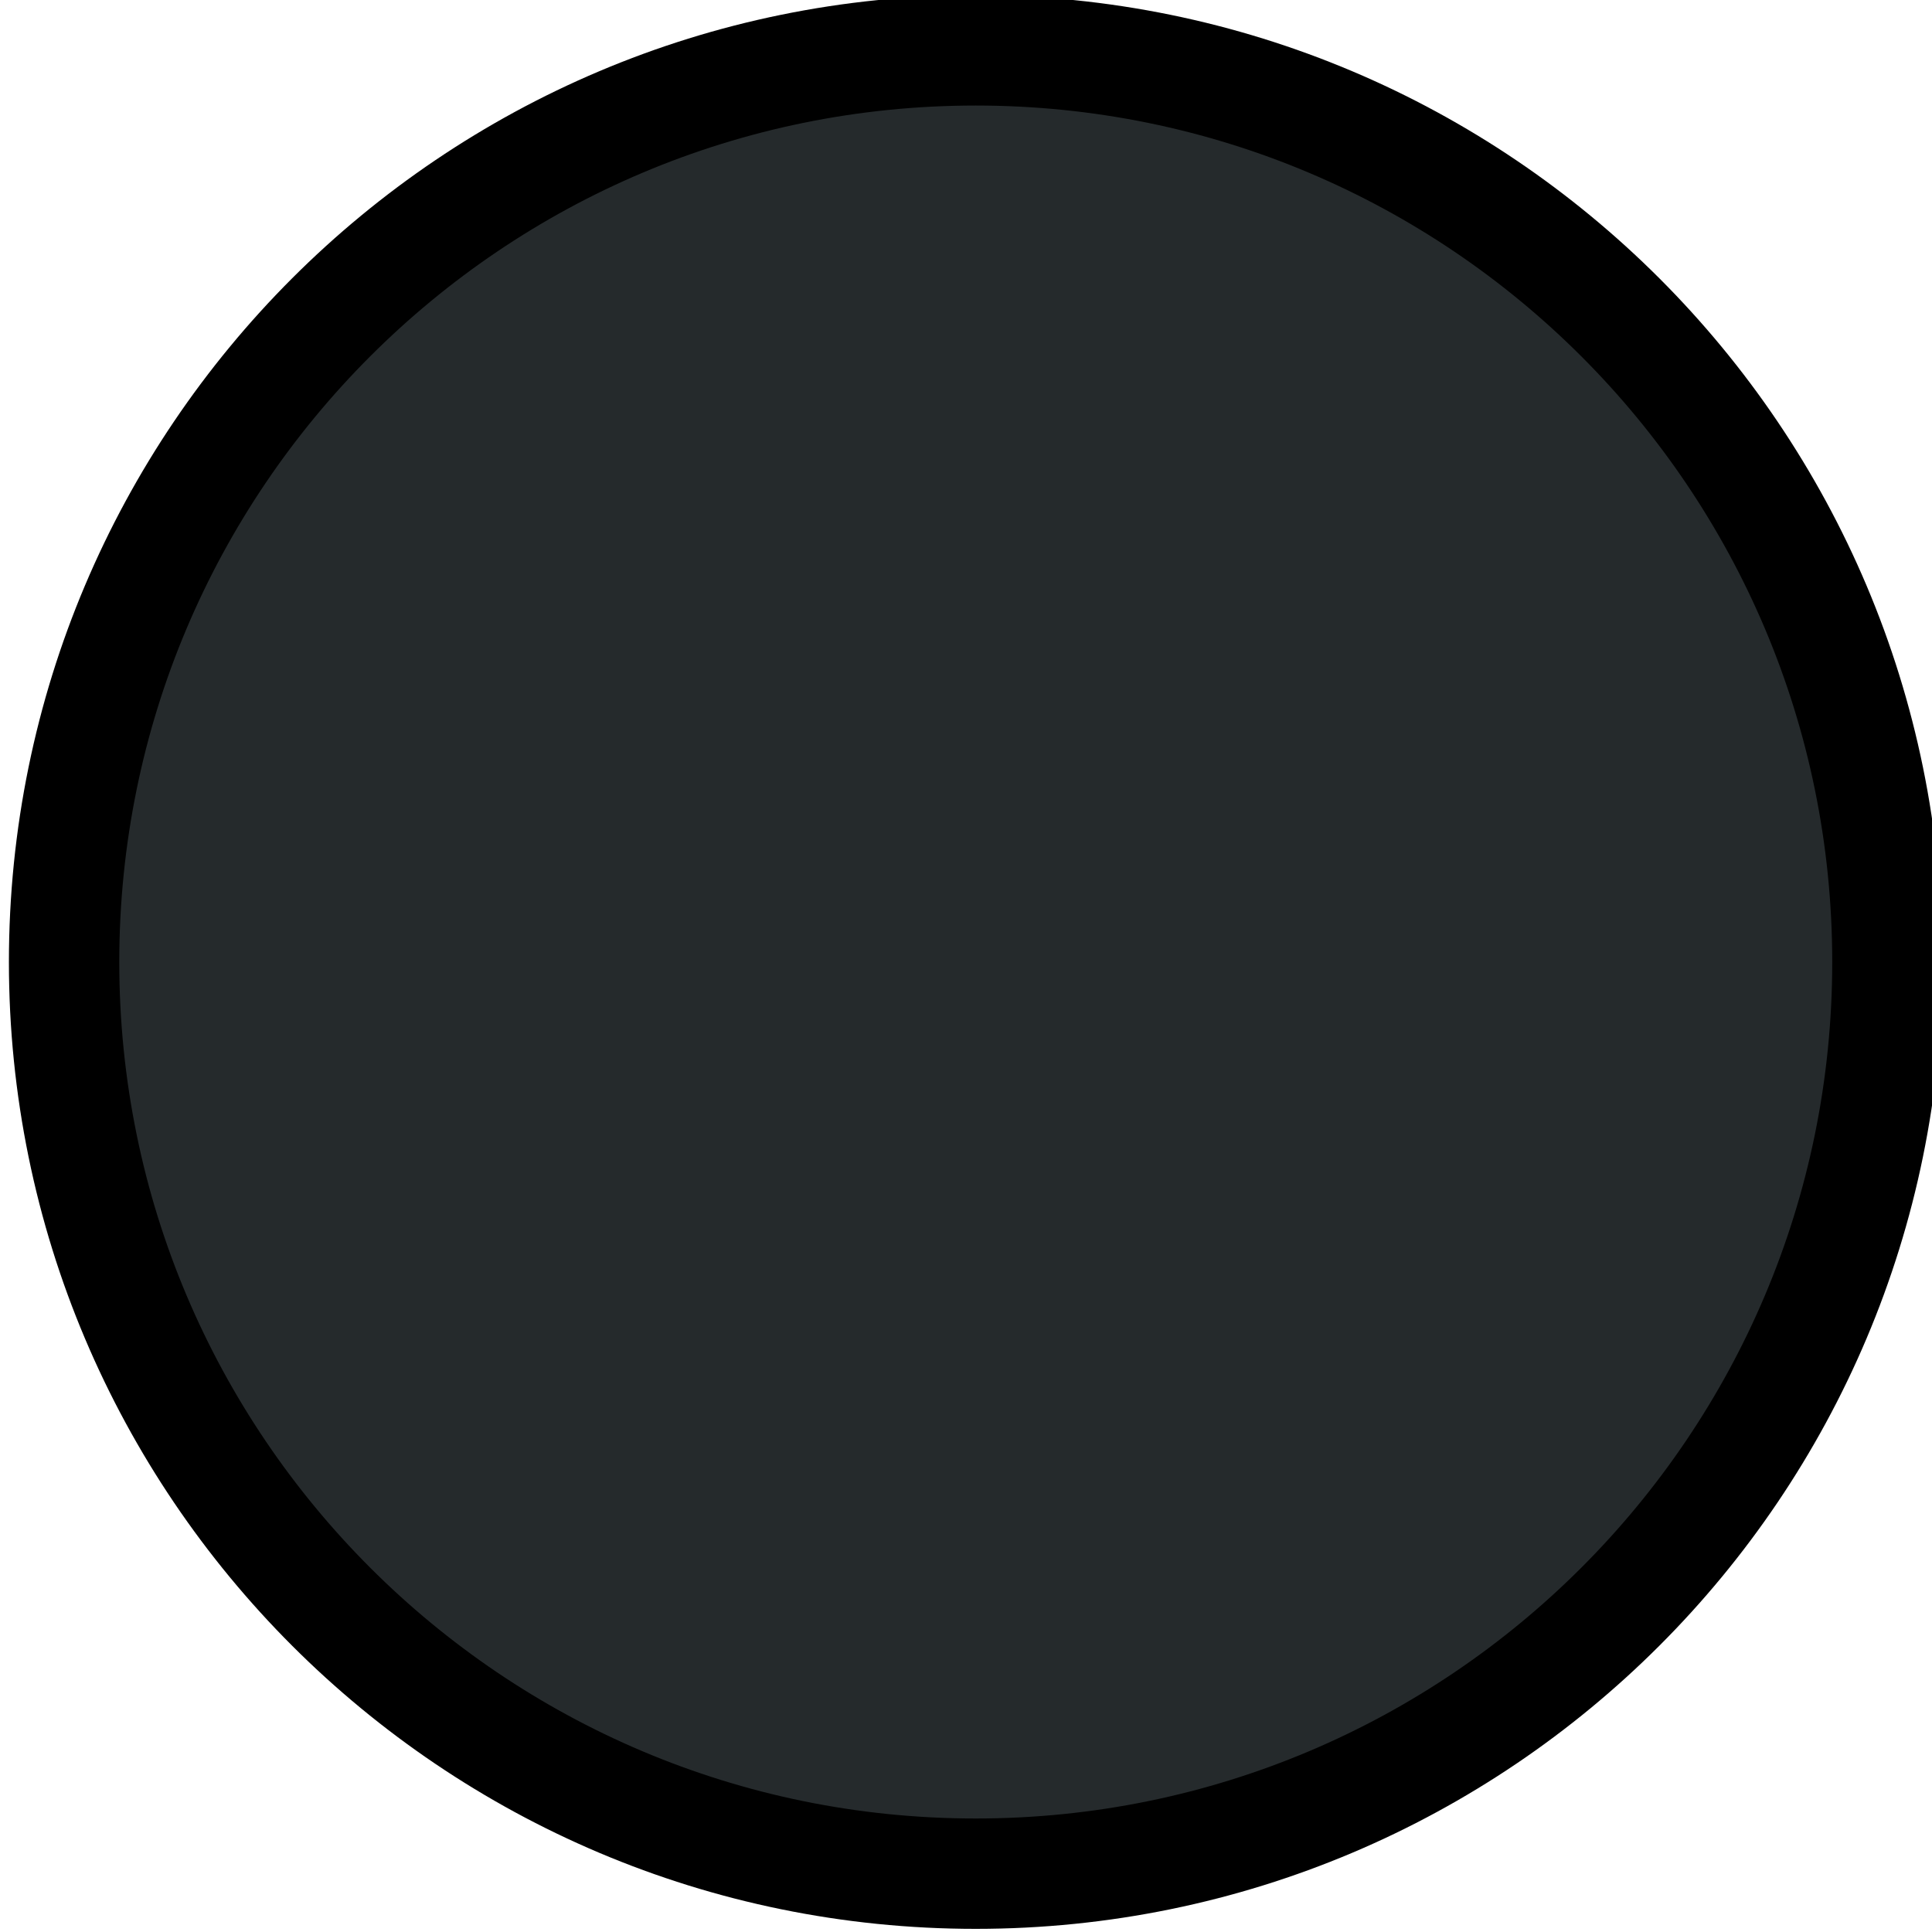
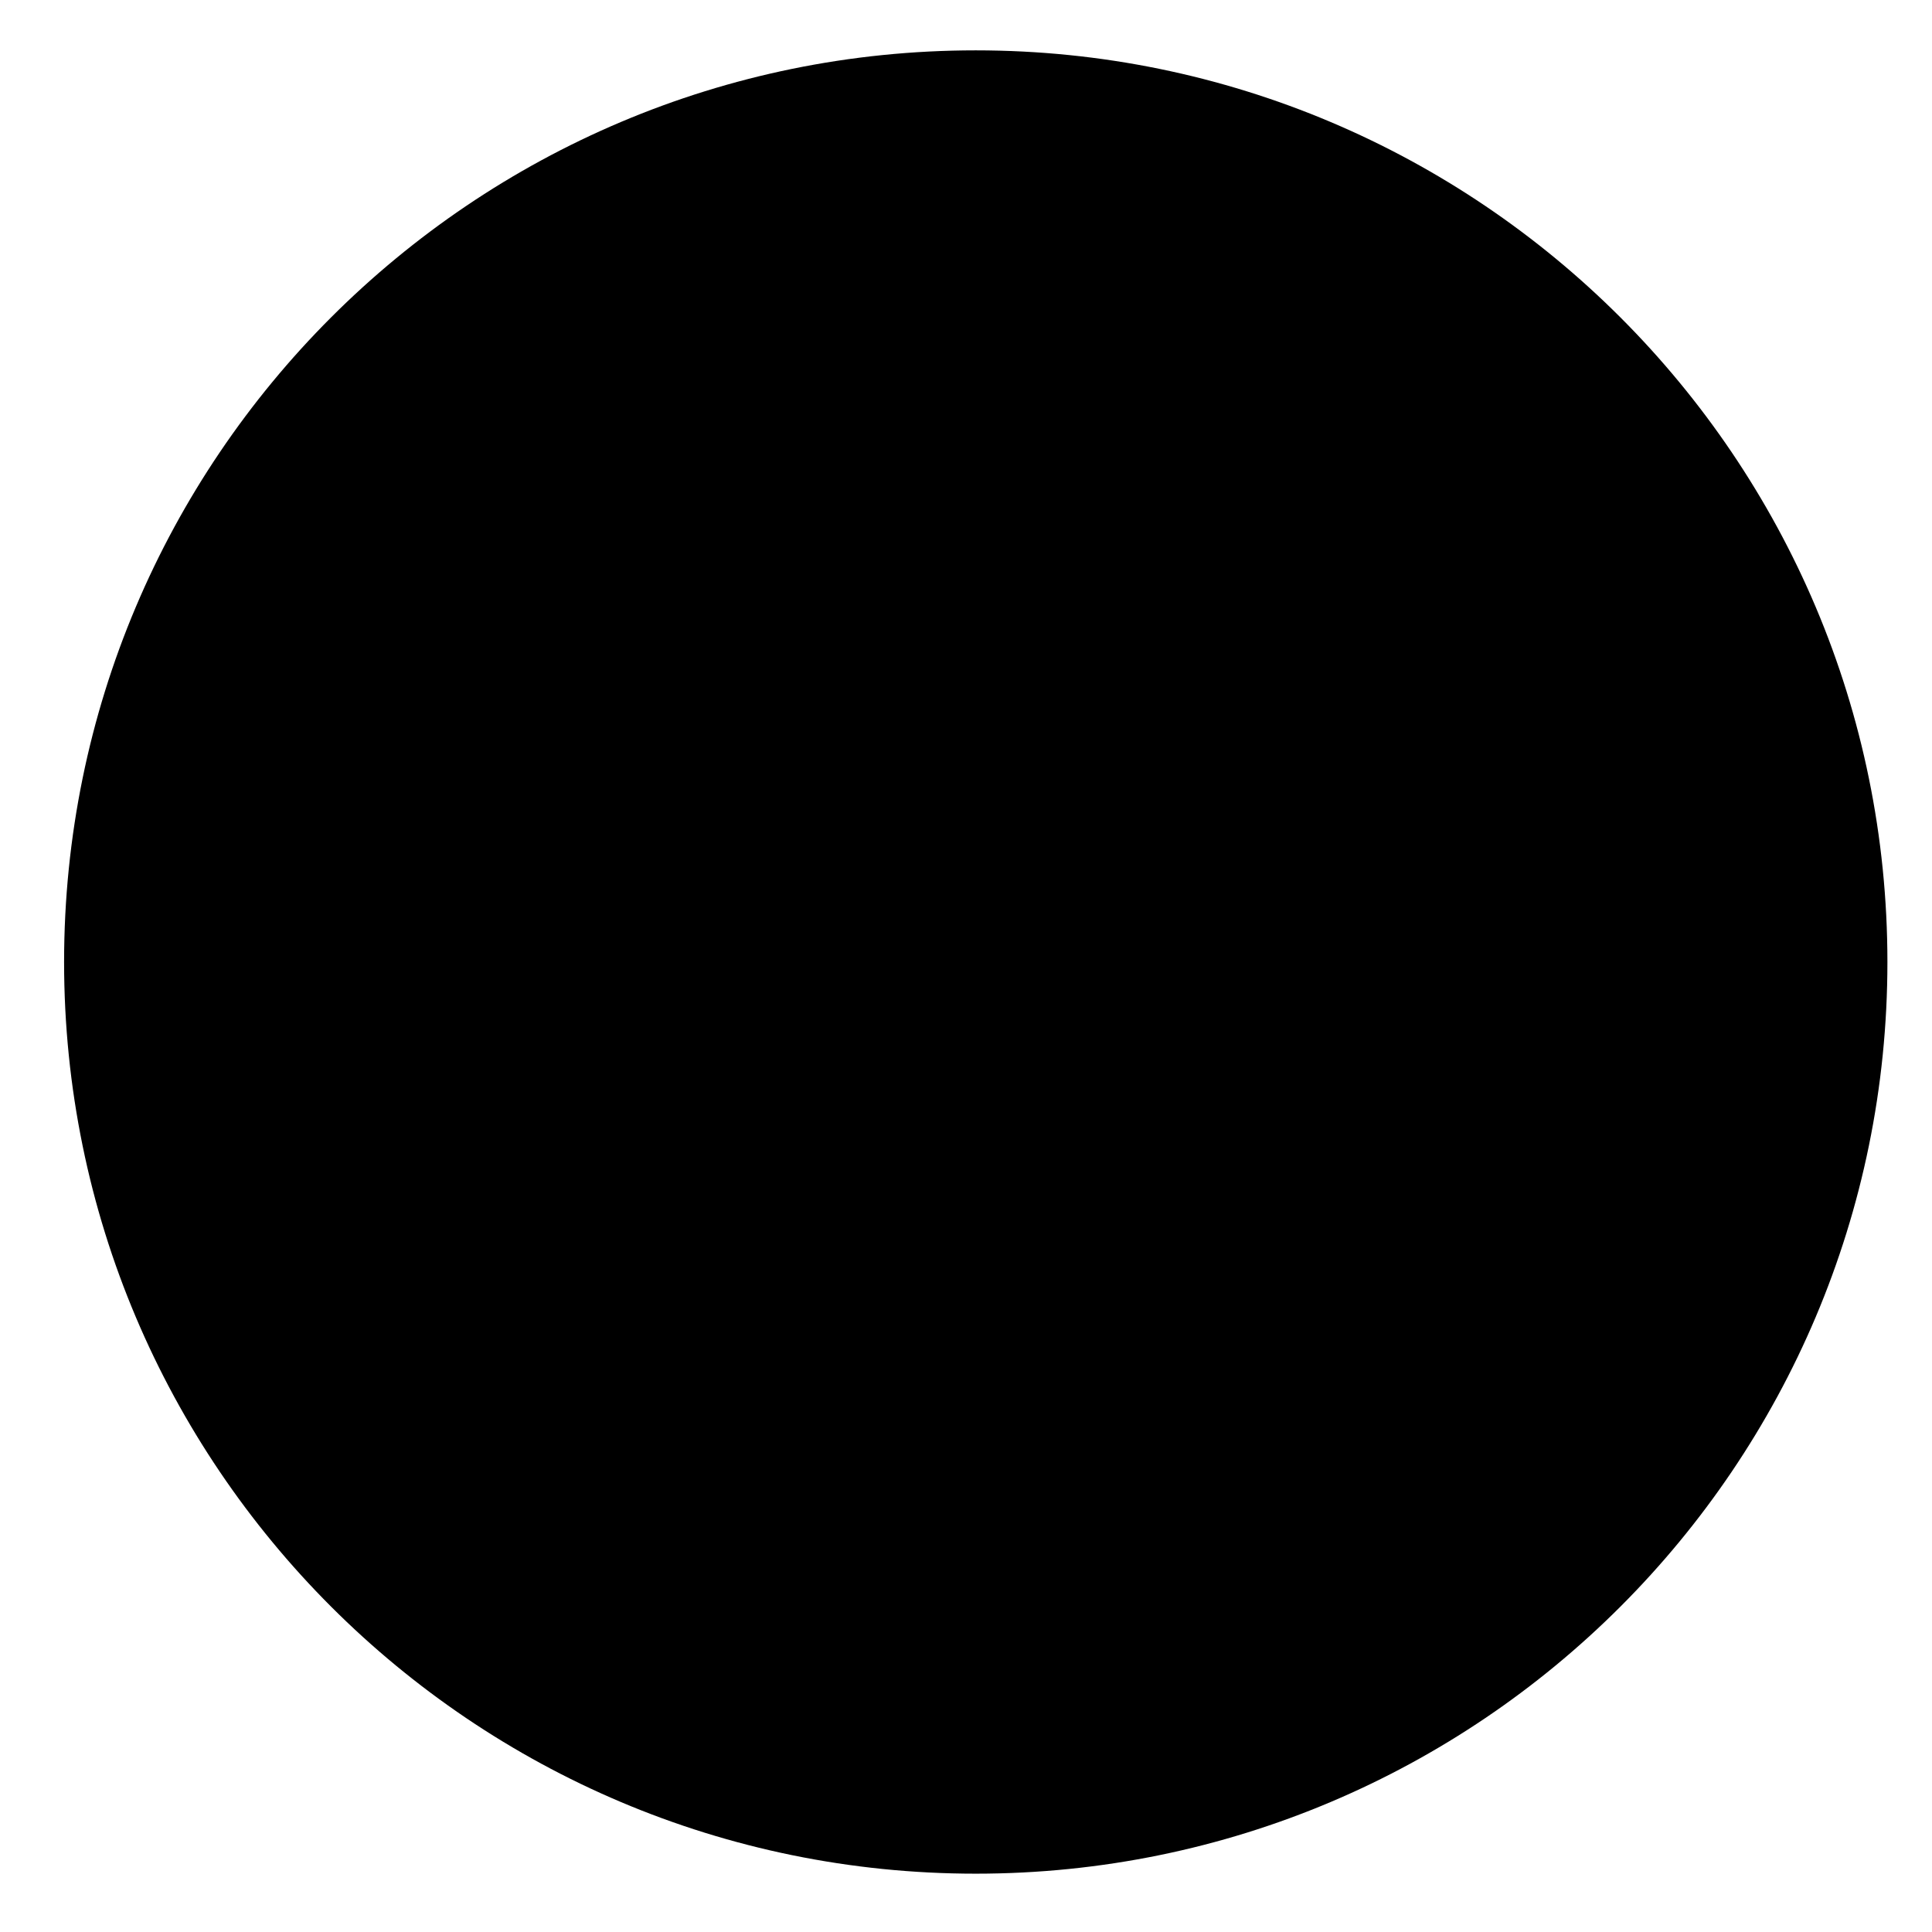
<svg xmlns="http://www.w3.org/2000/svg" width="17.067" height="17.067" id="svg4152" version="1.1" viewBox="0 0 64 64">
  <defs id="defs4154" />
  <g id="layer1">
-     <circle style="fill:#252a2c;fill-opacity:1;stroke:#000000;stroke-width:3.656;stroke-miterlimit:4;stroke-dasharray:none;stroke-dashoffset:0;stroke-opacity:1" id="path4485" cx="32.323" cy="31.868" r="30.2" />
+     <circle style="fill:_DARK_;fill-opacity:1;stroke:_BORDDARK_;stroke-width:3.656;stroke-miterlimit:4;stroke-dasharray:none;stroke-dashoffset:0;stroke-opacity:1" id="path4485" cx="32.323" cy="31.868" r="30.2" />
  </g>
</svg>
